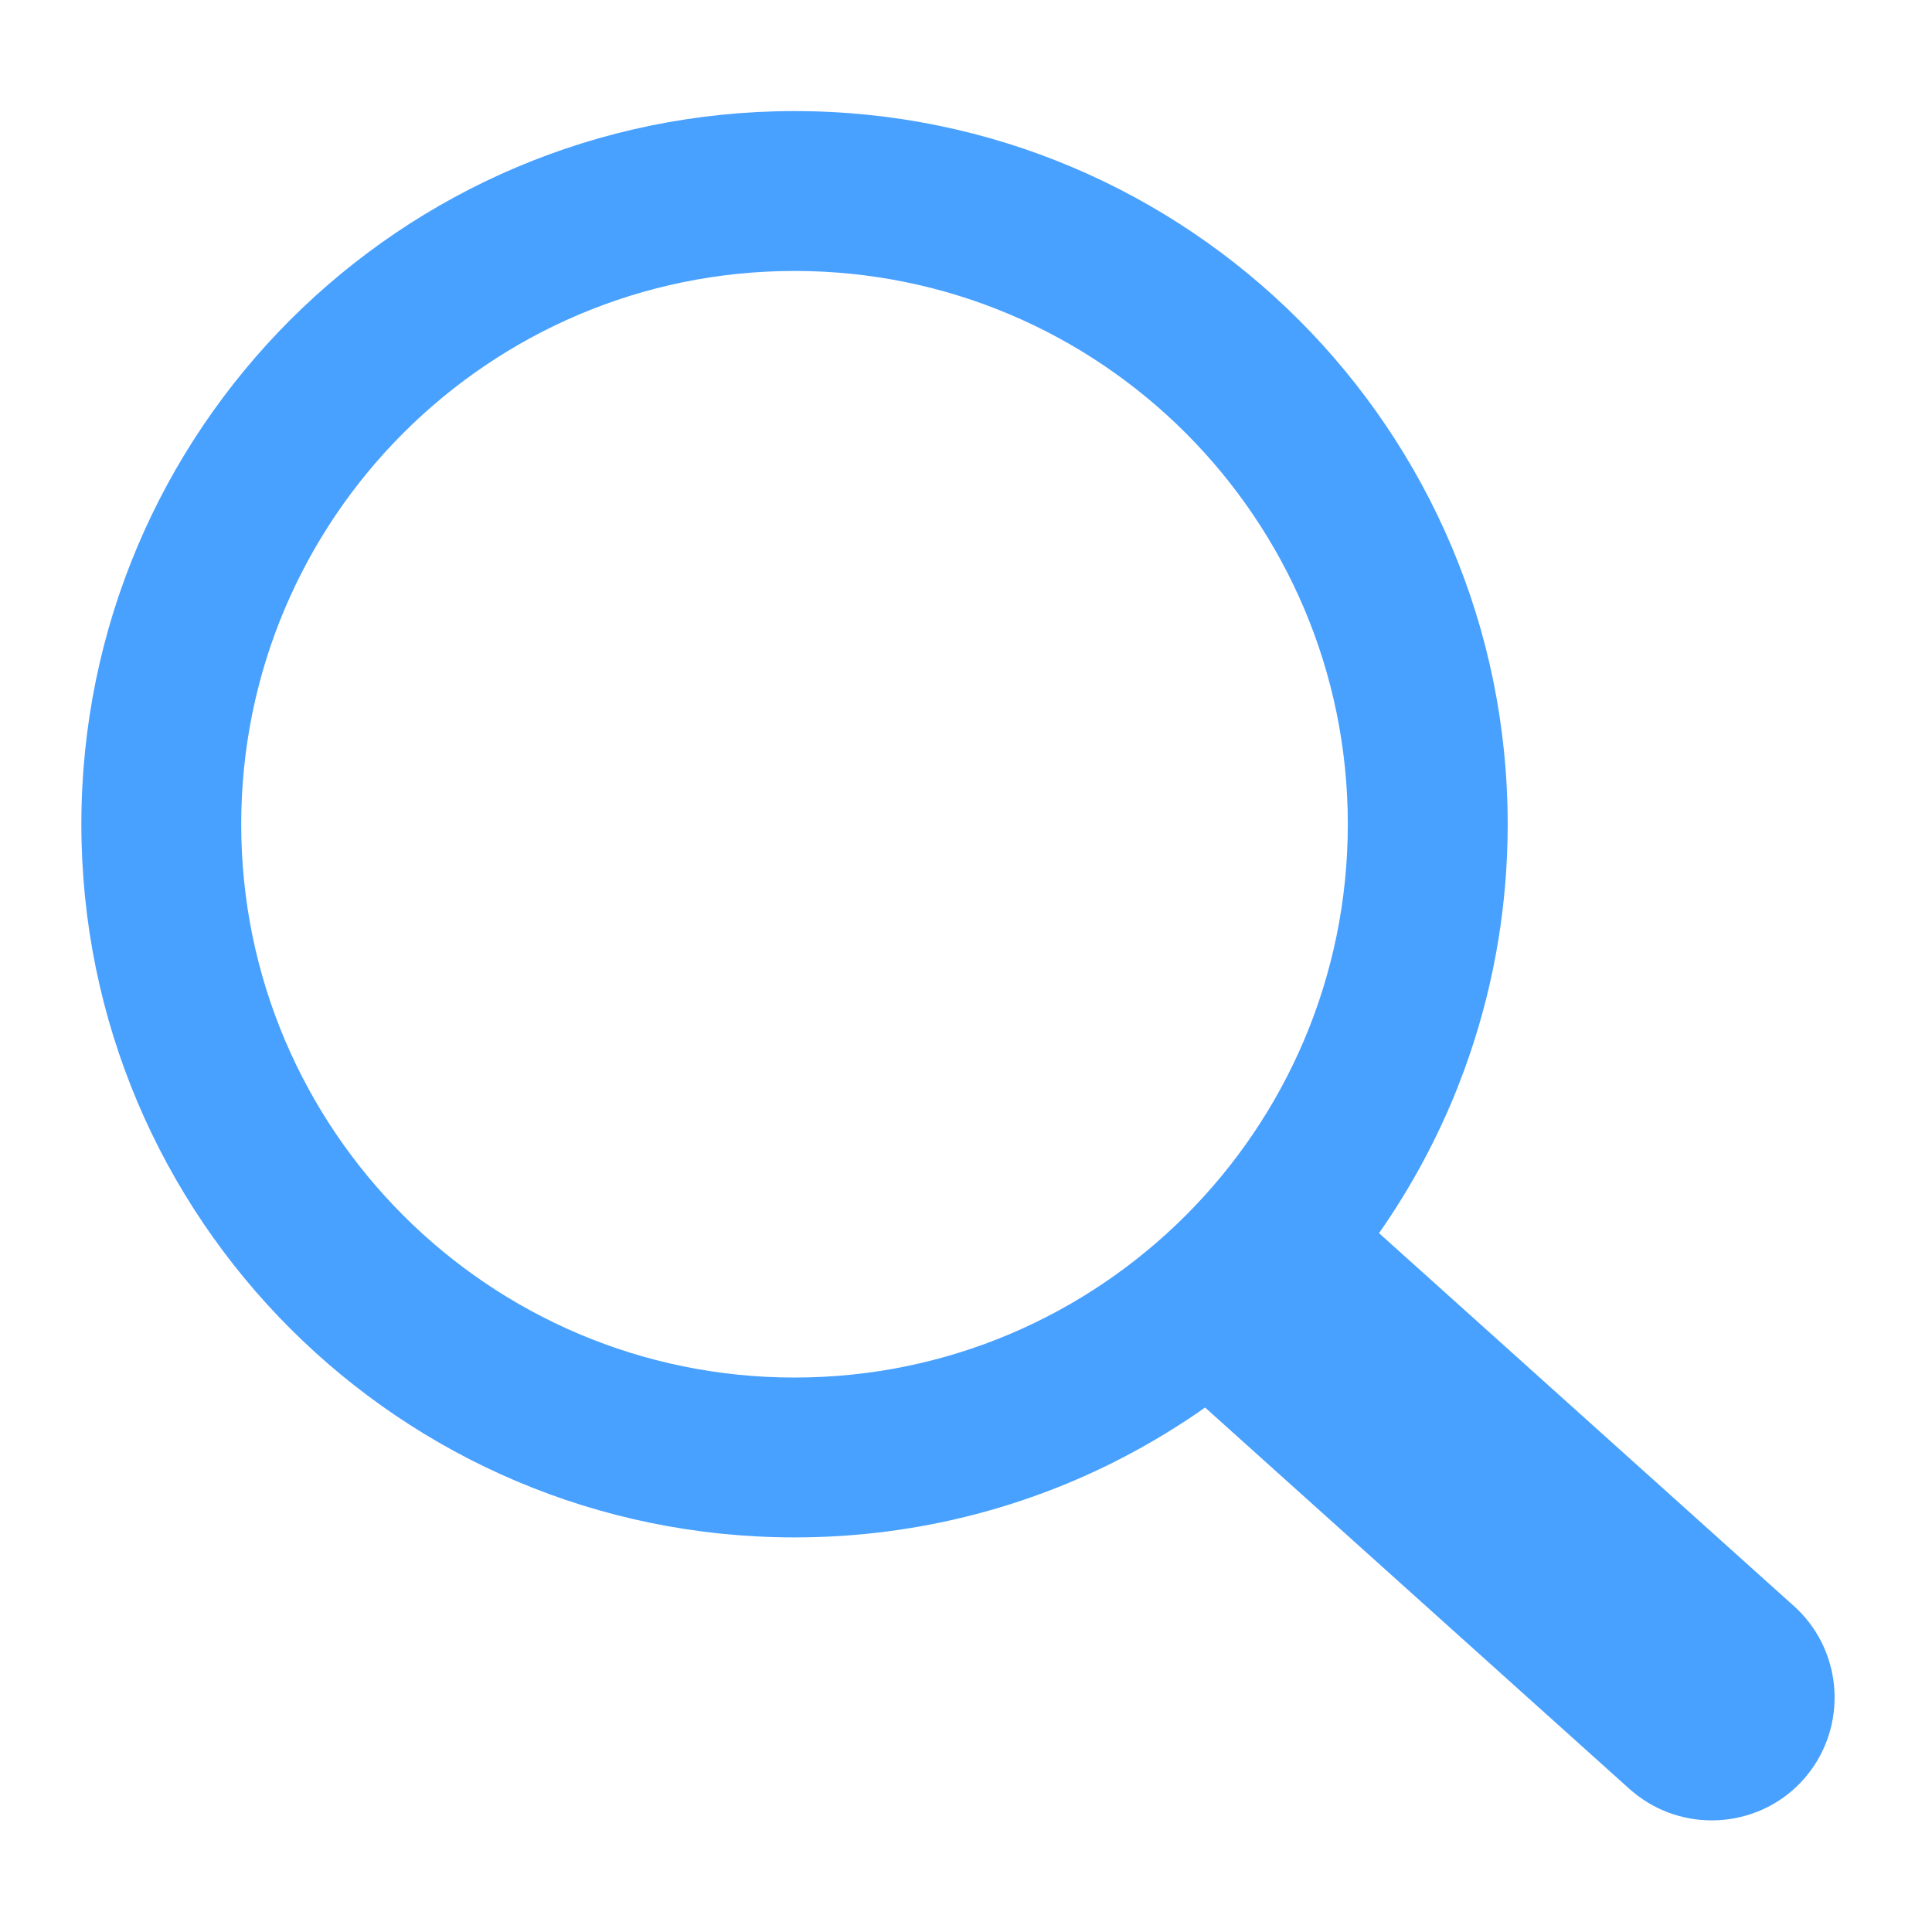
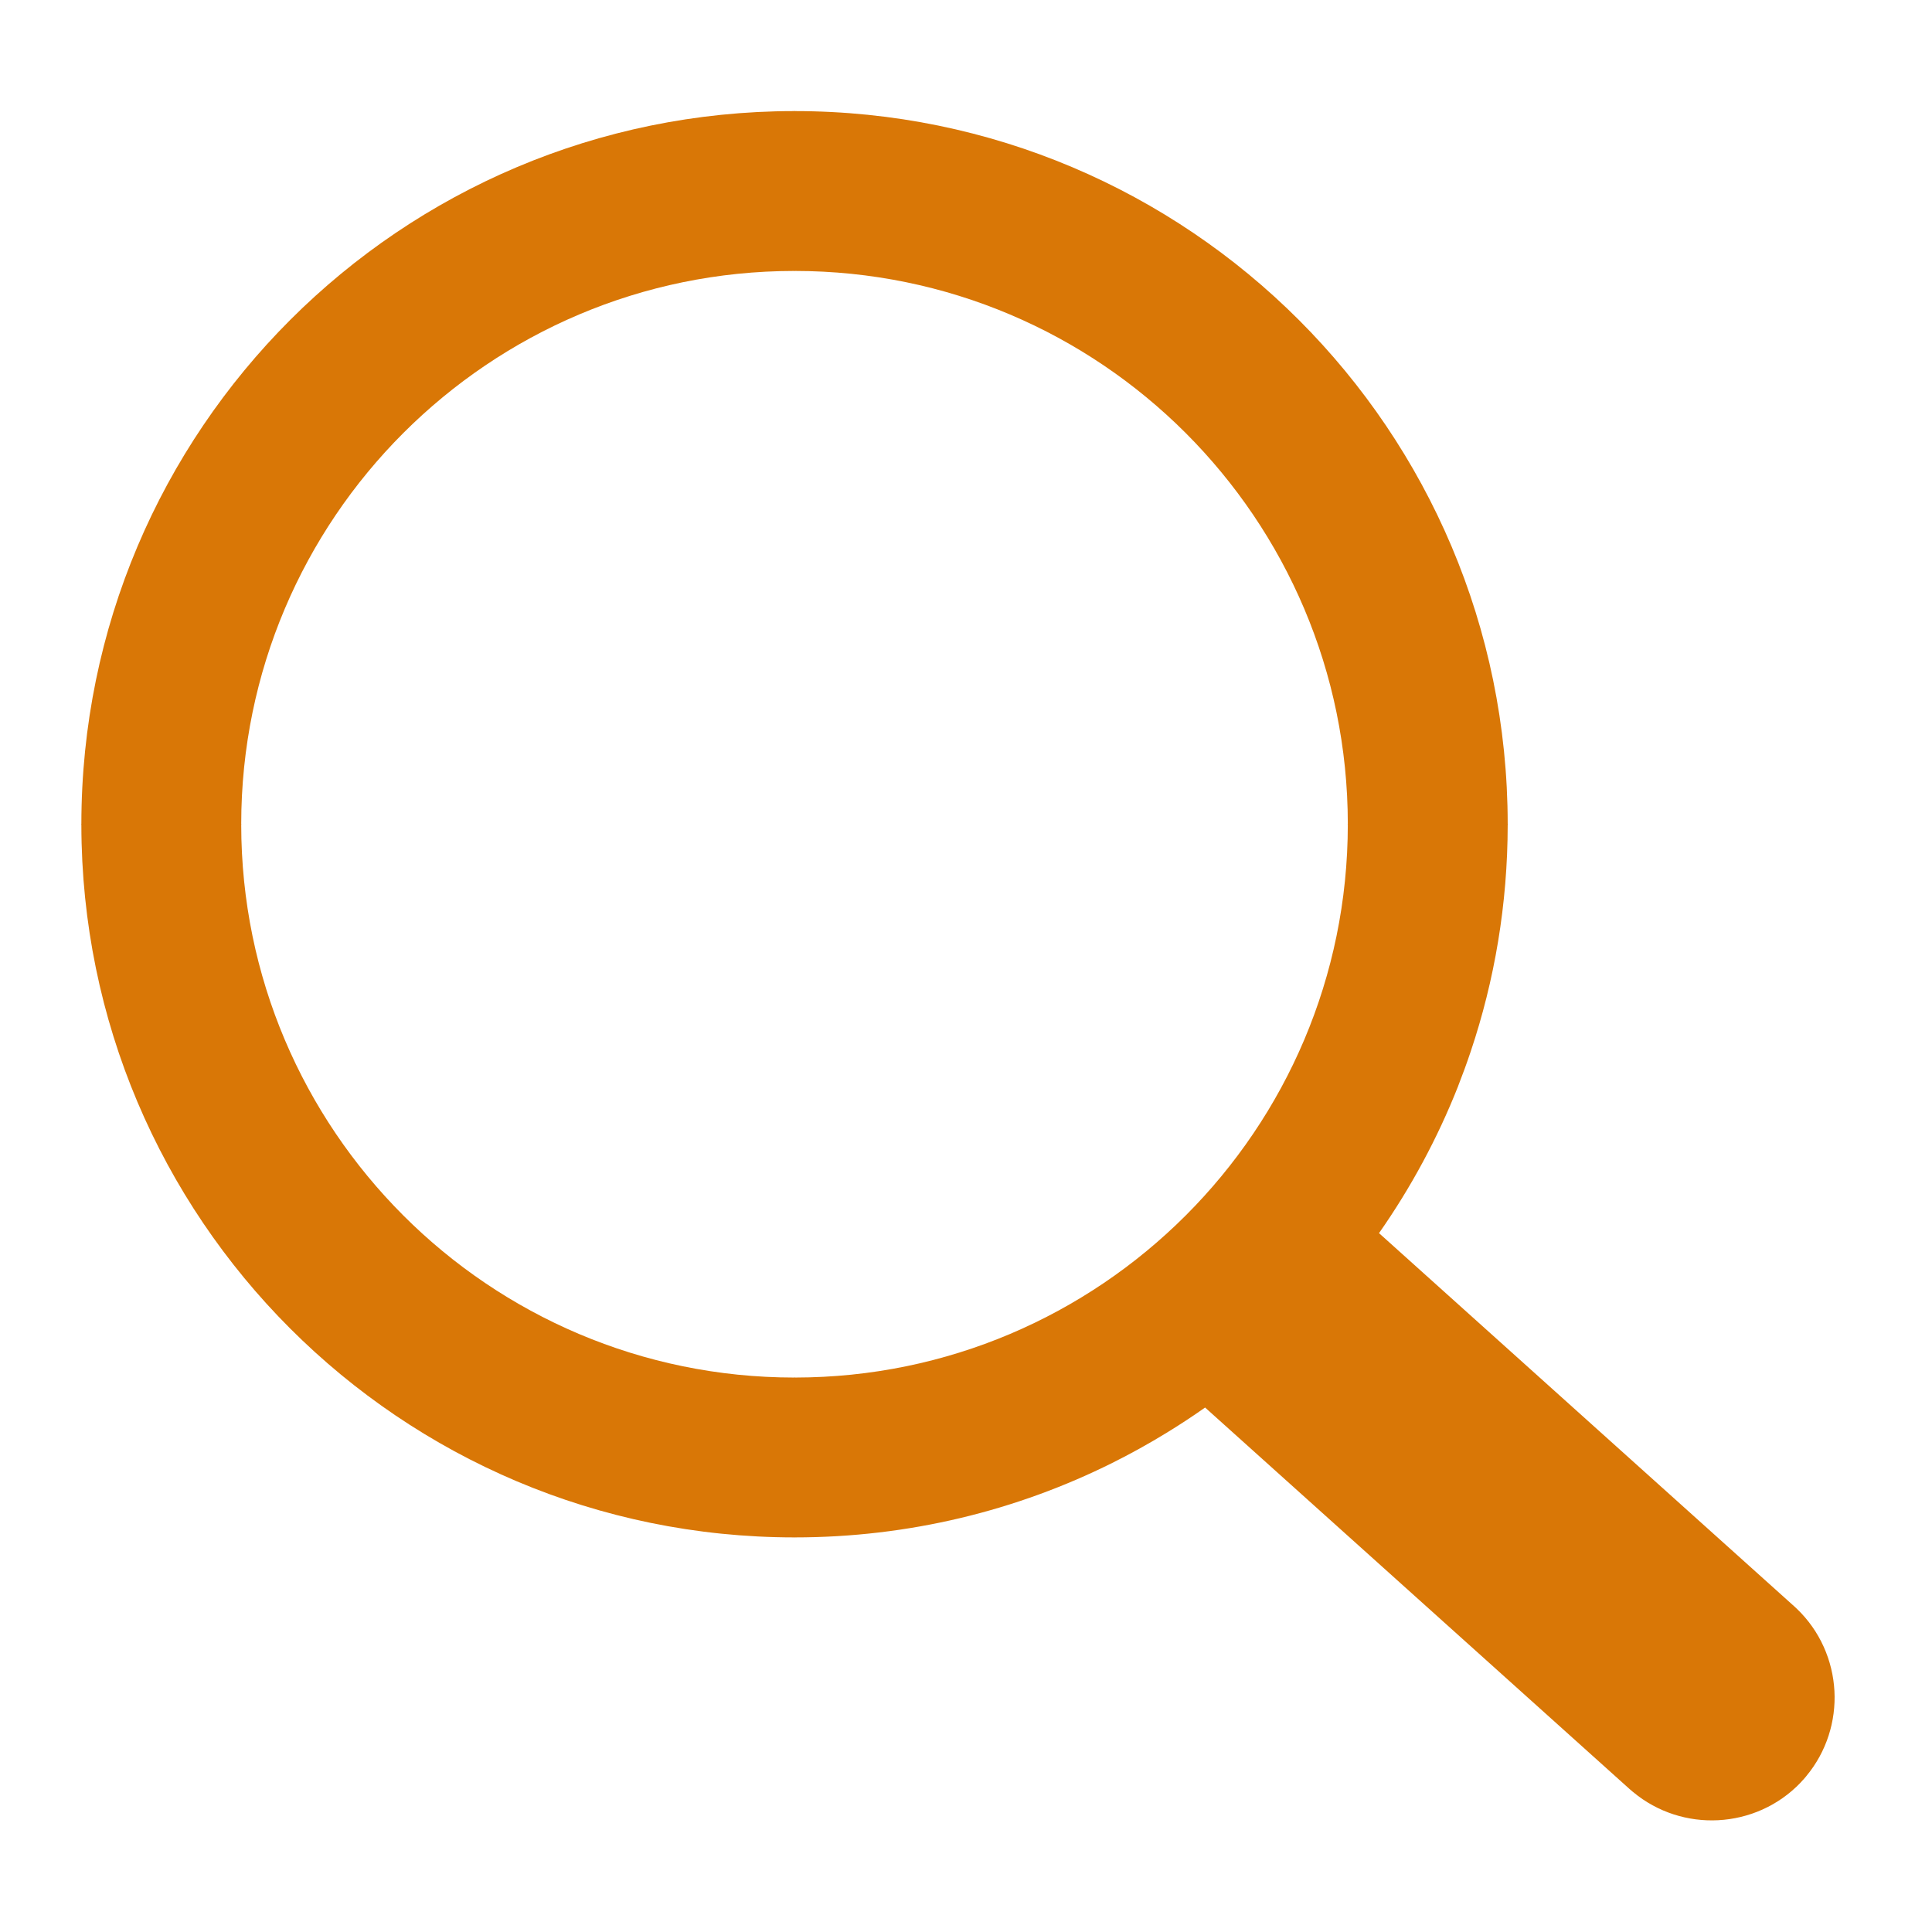
<svg xmlns="http://www.w3.org/2000/svg" version="1.1" id="Layer_1" x="0px" y="0px" width="32" height="32" viewBox="0 0 32 32" enable-background="new 0 0 122.879 119.799" xml:space="preserve">
  <defs id="defs9" />
-   <g id="g4" style="fill:#48a0ff;fill-opacity:1" transform="matrix(0.2363368,0,0,0.2363368,1.346038,1.838341)">
-     <path d="m 49.988,0 h 0.016 v 0.007 c 13.799,0.004 26.294,5.601 35.336,14.645 9.027,9.031 14.619,21.515 14.628,35.303 h 0.007 v 0.033 0.04 h -0.007 c -0.005,5.557 -0.917,10.905 -2.594,15.892 -0.281,0.837 -0.575,1.641 -0.877,2.409 v 0.007 c -1.446,3.66 -3.315,7.12 -5.547,10.307 l 29.082,26.139 0.018,0.016 0.157,0.146 0.011,0.011 c 1.642,1.563 2.536,3.656 2.649,5.78 0.11,2.1 -0.543,4.248 -1.979,5.971 l -0.011,0.016 -0.175,0.203 -0.035,0.035 -0.146,0.16 -0.016,0.021 c -1.565,1.642 -3.654,2.534 -5.78,2.646 -2.097,0.111 -4.247,-0.54 -5.971,-1.978 l -0.015,-0.011 -0.204,-0.175 -0.029,-0.024 -29.745,-26.734 c -0.88,0.62 -1.778,1.209 -2.687,1.765 -1.233,0.755 -2.51,1.466 -3.813,2.115 -6.699,3.342 -14.269,5.222 -22.272,5.222 v 0.007 H 49.973 V 99.967 C 36.174,99.963 23.677,94.366 14.635,85.322 5.605,76.291 0.016,63.805 0.007,50.021 H 0 V 49.988 49.972 H 0.007 C 0.011,36.173 5.608,23.676 14.652,14.634 23.683,5.608 36.167,0.016 49.955,0.007 V 0 Z m 0.016,11.21 v 0.007 H 49.988 49.955 V 11.21 C 39.269,11.217 29.583,15.56 22.571,22.569 15.56,29.578 11.213,39.274 11.21,49.973 h 0.007 v 0.016 0.033 H 11.21 c 0.007,10.686 4.347,20.367 11.359,27.381 7.009,7.012 16.705,11.359 27.403,11.361 v -0.007 h 0.016 0.033 v 0.007 c 10.686,-0.007 20.368,-4.348 27.382,-11.359 7.011,-7.009 11.358,-16.702 11.36,-27.4 h -0.006 v -0.016 -0.033 h 0.006 C 88.757,39.27 84.413,29.584 77.405,22.572 70.396,15.56 60.703,11.213 50.004,11.21 Z" id="path2" style="fill:#48a0ff;fill-opacity:1" />
+   <g id="g4" style="fill:#d97706;fill-opacity:1" transform="matrix(0.2363368,0,0,0.2363368,1.346038,1.838341)">
+     <path d="m 49.988,0 h 0.016 v 0.007 c 13.799,0.004 26.294,5.601 35.336,14.645 9.027,9.031 14.619,21.515 14.628,35.303 h 0.007 v 0.033 0.04 h -0.007 c -0.005,5.557 -0.917,10.905 -2.594,15.892 -0.281,0.837 -0.575,1.641 -0.877,2.409 v 0.007 c -1.446,3.66 -3.315,7.12 -5.547,10.307 l 29.082,26.139 0.018,0.016 0.157,0.146 0.011,0.011 c 1.642,1.563 2.536,3.656 2.649,5.78 0.11,2.1 -0.543,4.248 -1.979,5.971 l -0.011,0.016 -0.175,0.203 -0.035,0.035 -0.146,0.16 -0.016,0.021 c -1.565,1.642 -3.654,2.534 -5.78,2.646 -2.097,0.111 -4.247,-0.54 -5.971,-1.978 l -0.015,-0.011 -0.204,-0.175 -0.029,-0.024 -29.745,-26.734 c -0.88,0.62 -1.778,1.209 -2.687,1.765 -1.233,0.755 -2.51,1.466 -3.813,2.115 -6.699,3.342 -14.269,5.222 -22.272,5.222 v 0.007 H 49.973 V 99.967 C 36.174,99.963 23.677,94.366 14.635,85.322 5.605,76.291 0.016,63.805 0.007,50.021 H 0 V 49.988 49.972 H 0.007 C 0.011,36.173 5.608,23.676 14.652,14.634 23.683,5.608 36.167,0.016 49.955,0.007 V 0 Z m 0.016,11.21 v 0.007 H 49.988 49.955 V 11.21 C 39.269,11.217 29.583,15.56 22.571,22.569 15.56,29.578 11.213,39.274 11.21,49.973 h 0.007 v 0.016 0.033 H 11.21 c 0.007,10.686 4.347,20.367 11.359,27.381 7.009,7.012 16.705,11.359 27.403,11.361 v -0.007 h 0.016 0.033 v 0.007 c 10.686,-0.007 20.368,-4.348 27.382,-11.359 7.011,-7.009 11.358,-16.702 11.36,-27.4 h -0.006 v -0.016 -0.033 h 0.006 C 88.757,39.27 84.413,29.584 77.405,22.572 70.396,15.56 60.703,11.213 50.004,11.21 Z" id="path2" style="fill:#d97706;fill-opacity:1" />
  </g>
</svg>
